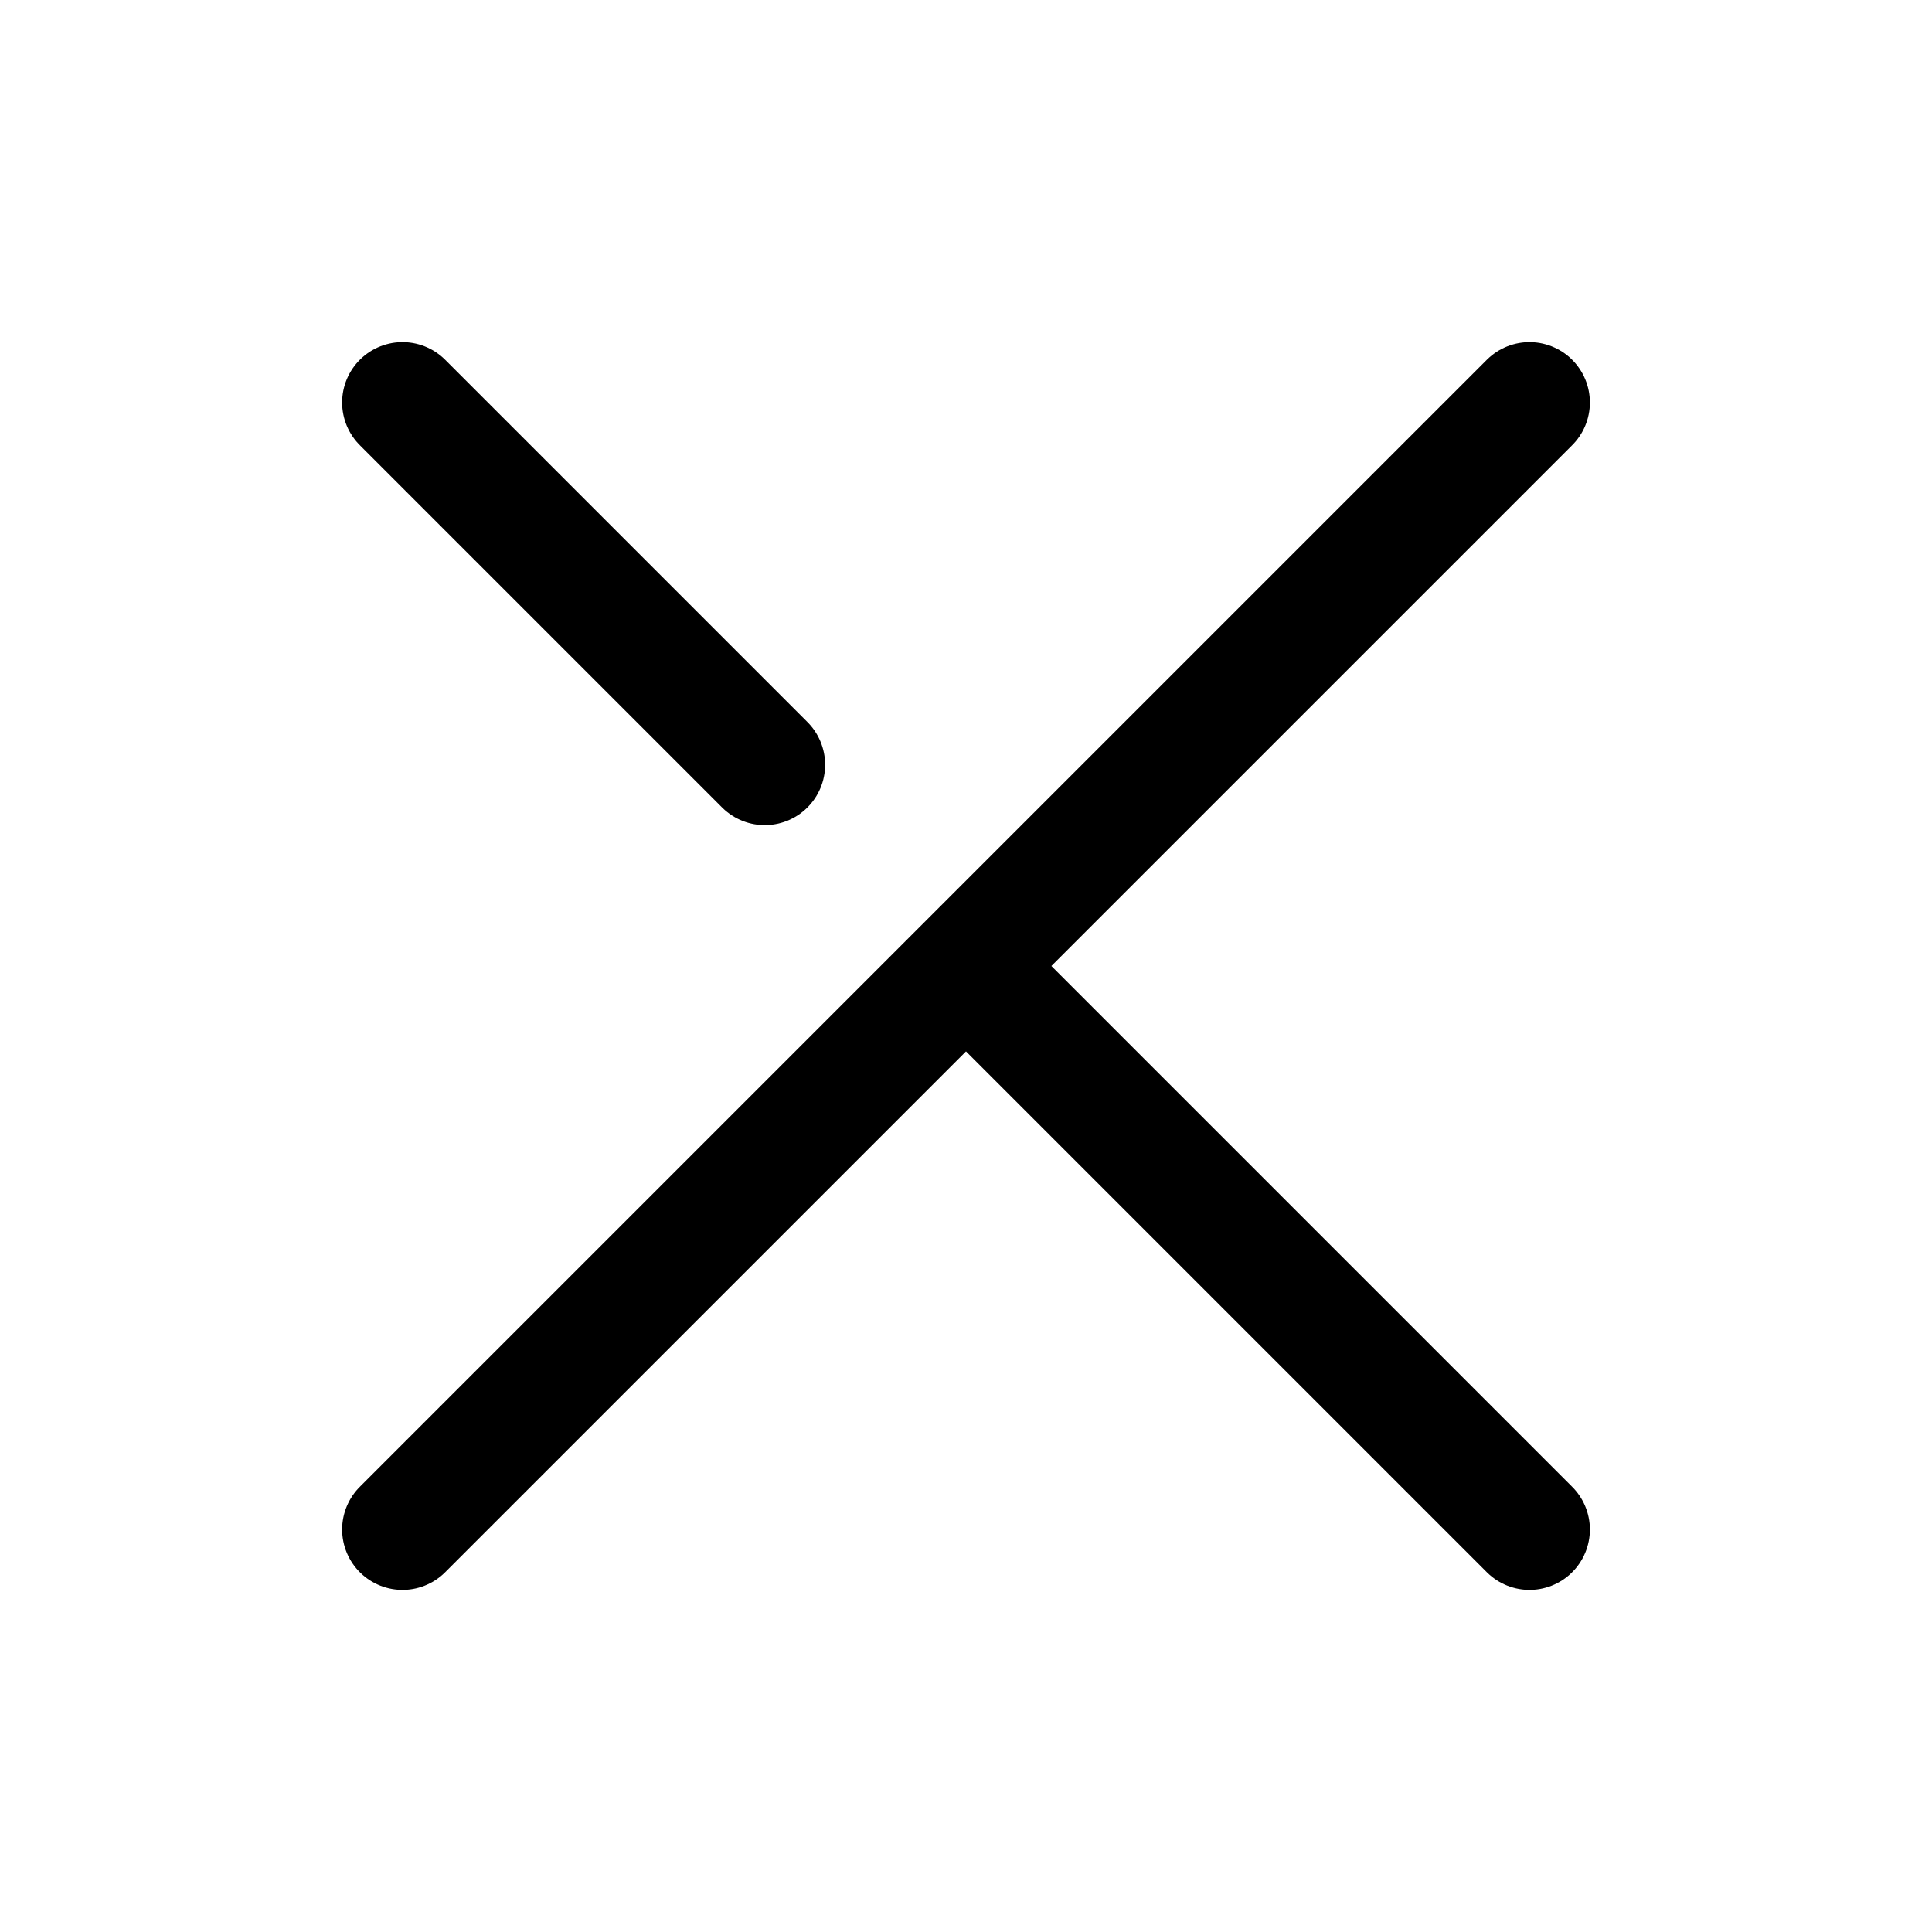
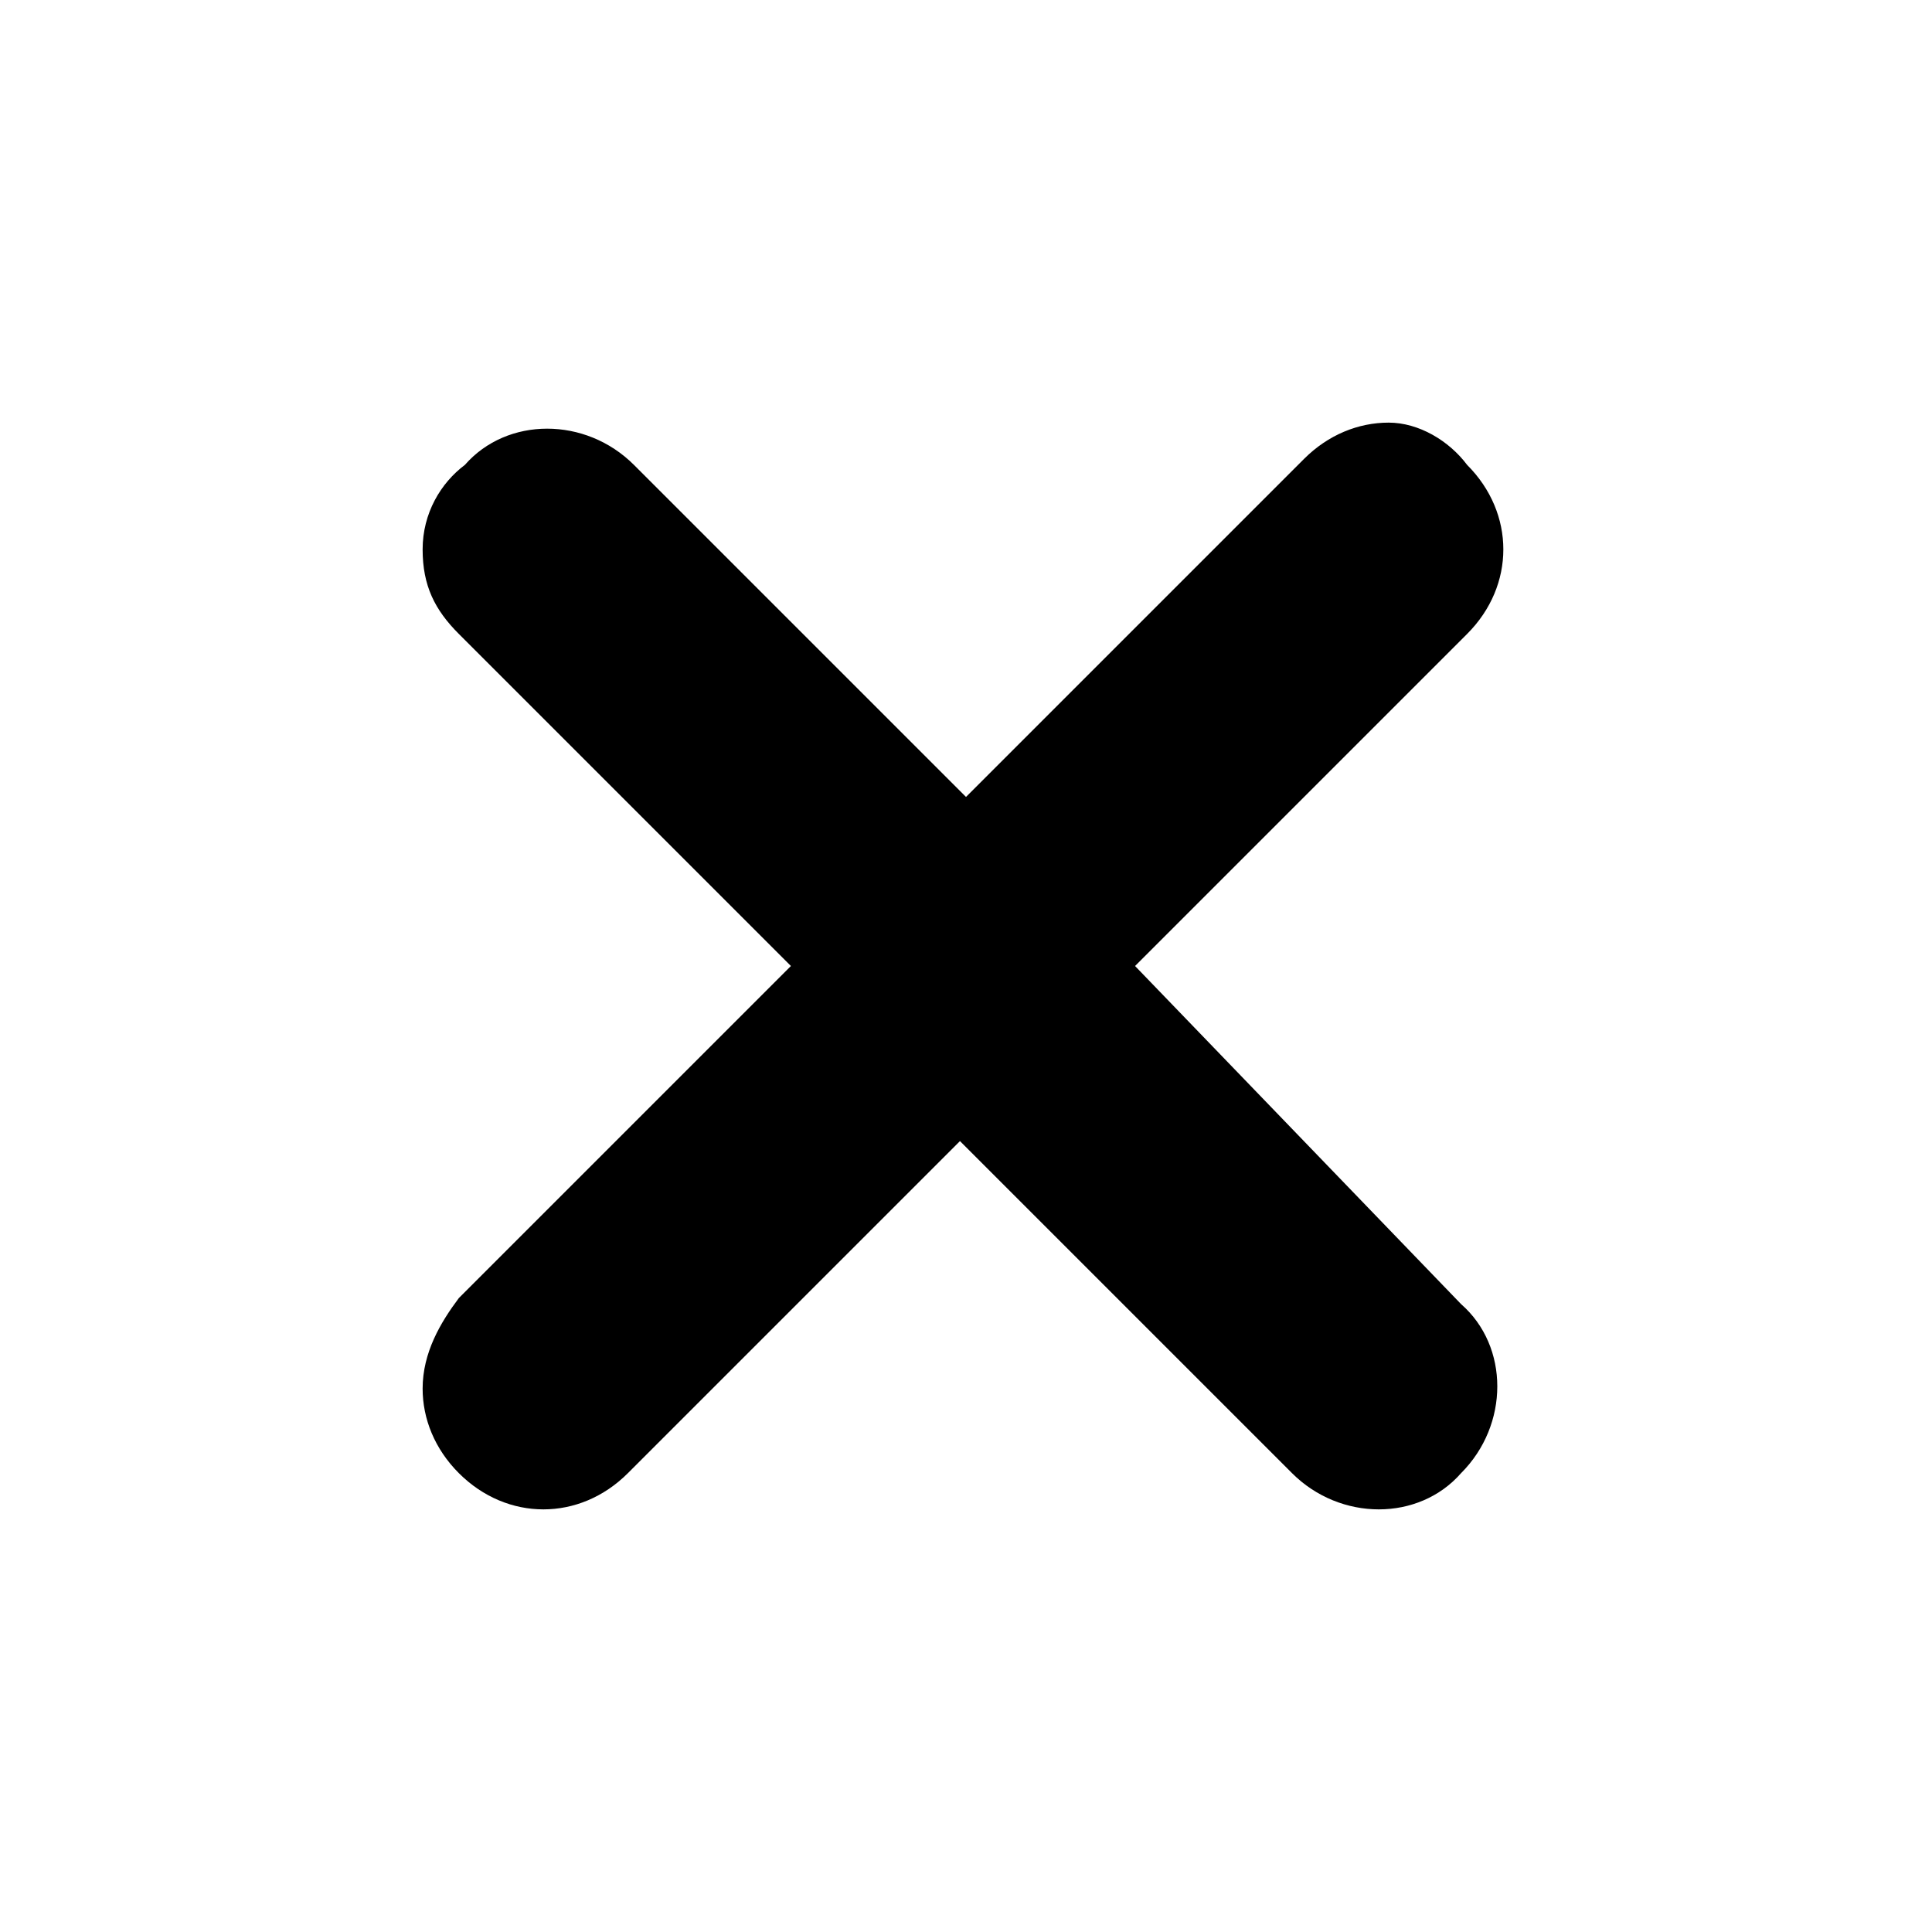
- <svg xmlns="http://www.w3.org/2000/svg" width="800px" height="800px" viewBox="0 0 24 24" fill="none">
-   <path d="M19 5L5 19M5 5L9.5 9.5M12 12L19 19" stroke="#000000" stroke-width="1.5" stroke-linecap="round" stroke-linejoin="round" />
+ <svg xmlns="http://www.w3.org/2000/svg" fill="#000000" width="800px" height="800px" viewBox="0 0 32 32">
+   <path d="M18.8,16l5.5-5.5c0.8-0.8,0.8-2,0-2.8l0,0C24,7.3,23.5,7,23,7c-0.5,0-1,0.2-1.4,0.6L16,13.2l-5.5-5.5  c-0.8-0.8-2.1-0.8-2.8,0C7.3,8,7,8.5,7,9.1s0.2,1,0.6,1.4l5.5,5.5l-5.5,5.5C7.3,21.9,7,22.4,7,23c0,0.5,0.2,1,0.6,1.4  C8,24.8,8.5,25,9,25c0.5,0,1-0.2,1.4-0.6l5.5-5.5l5.5,5.5c0.8,0.8,2.1,0.8,2.8,0c0.8-0.8,0.8-2.1,0-2.8L18.8,16z" />
</svg>
